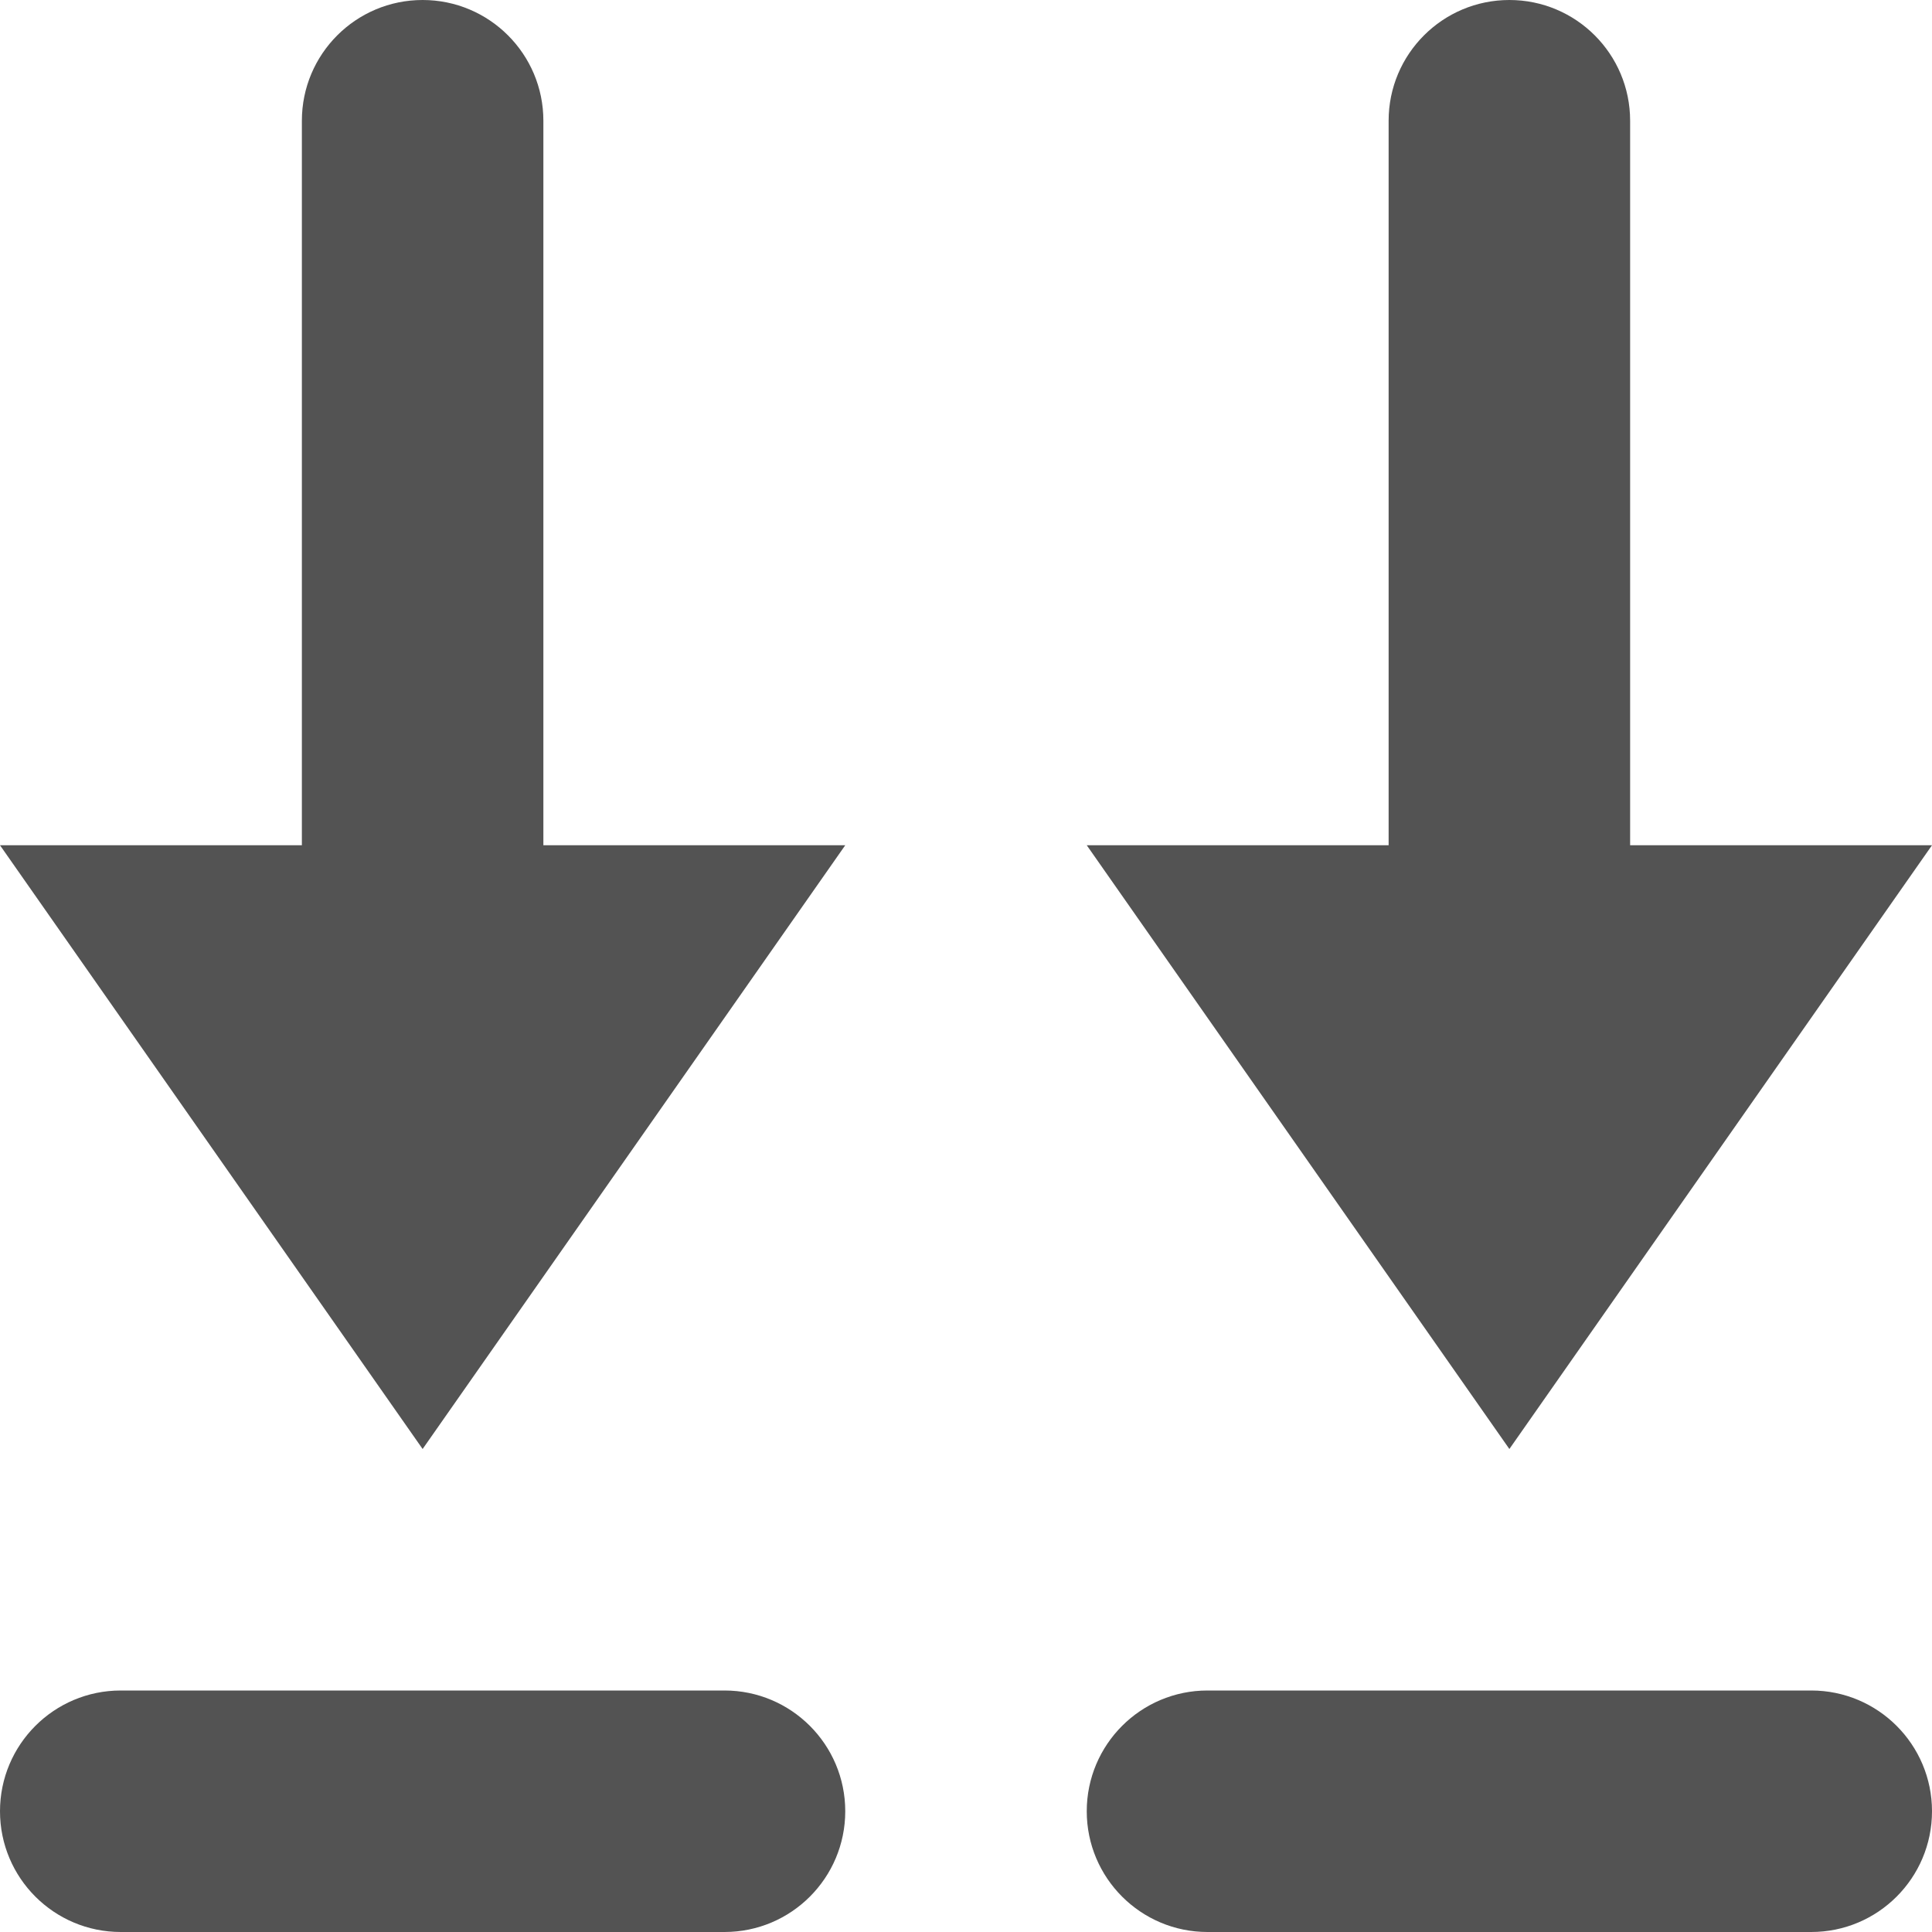
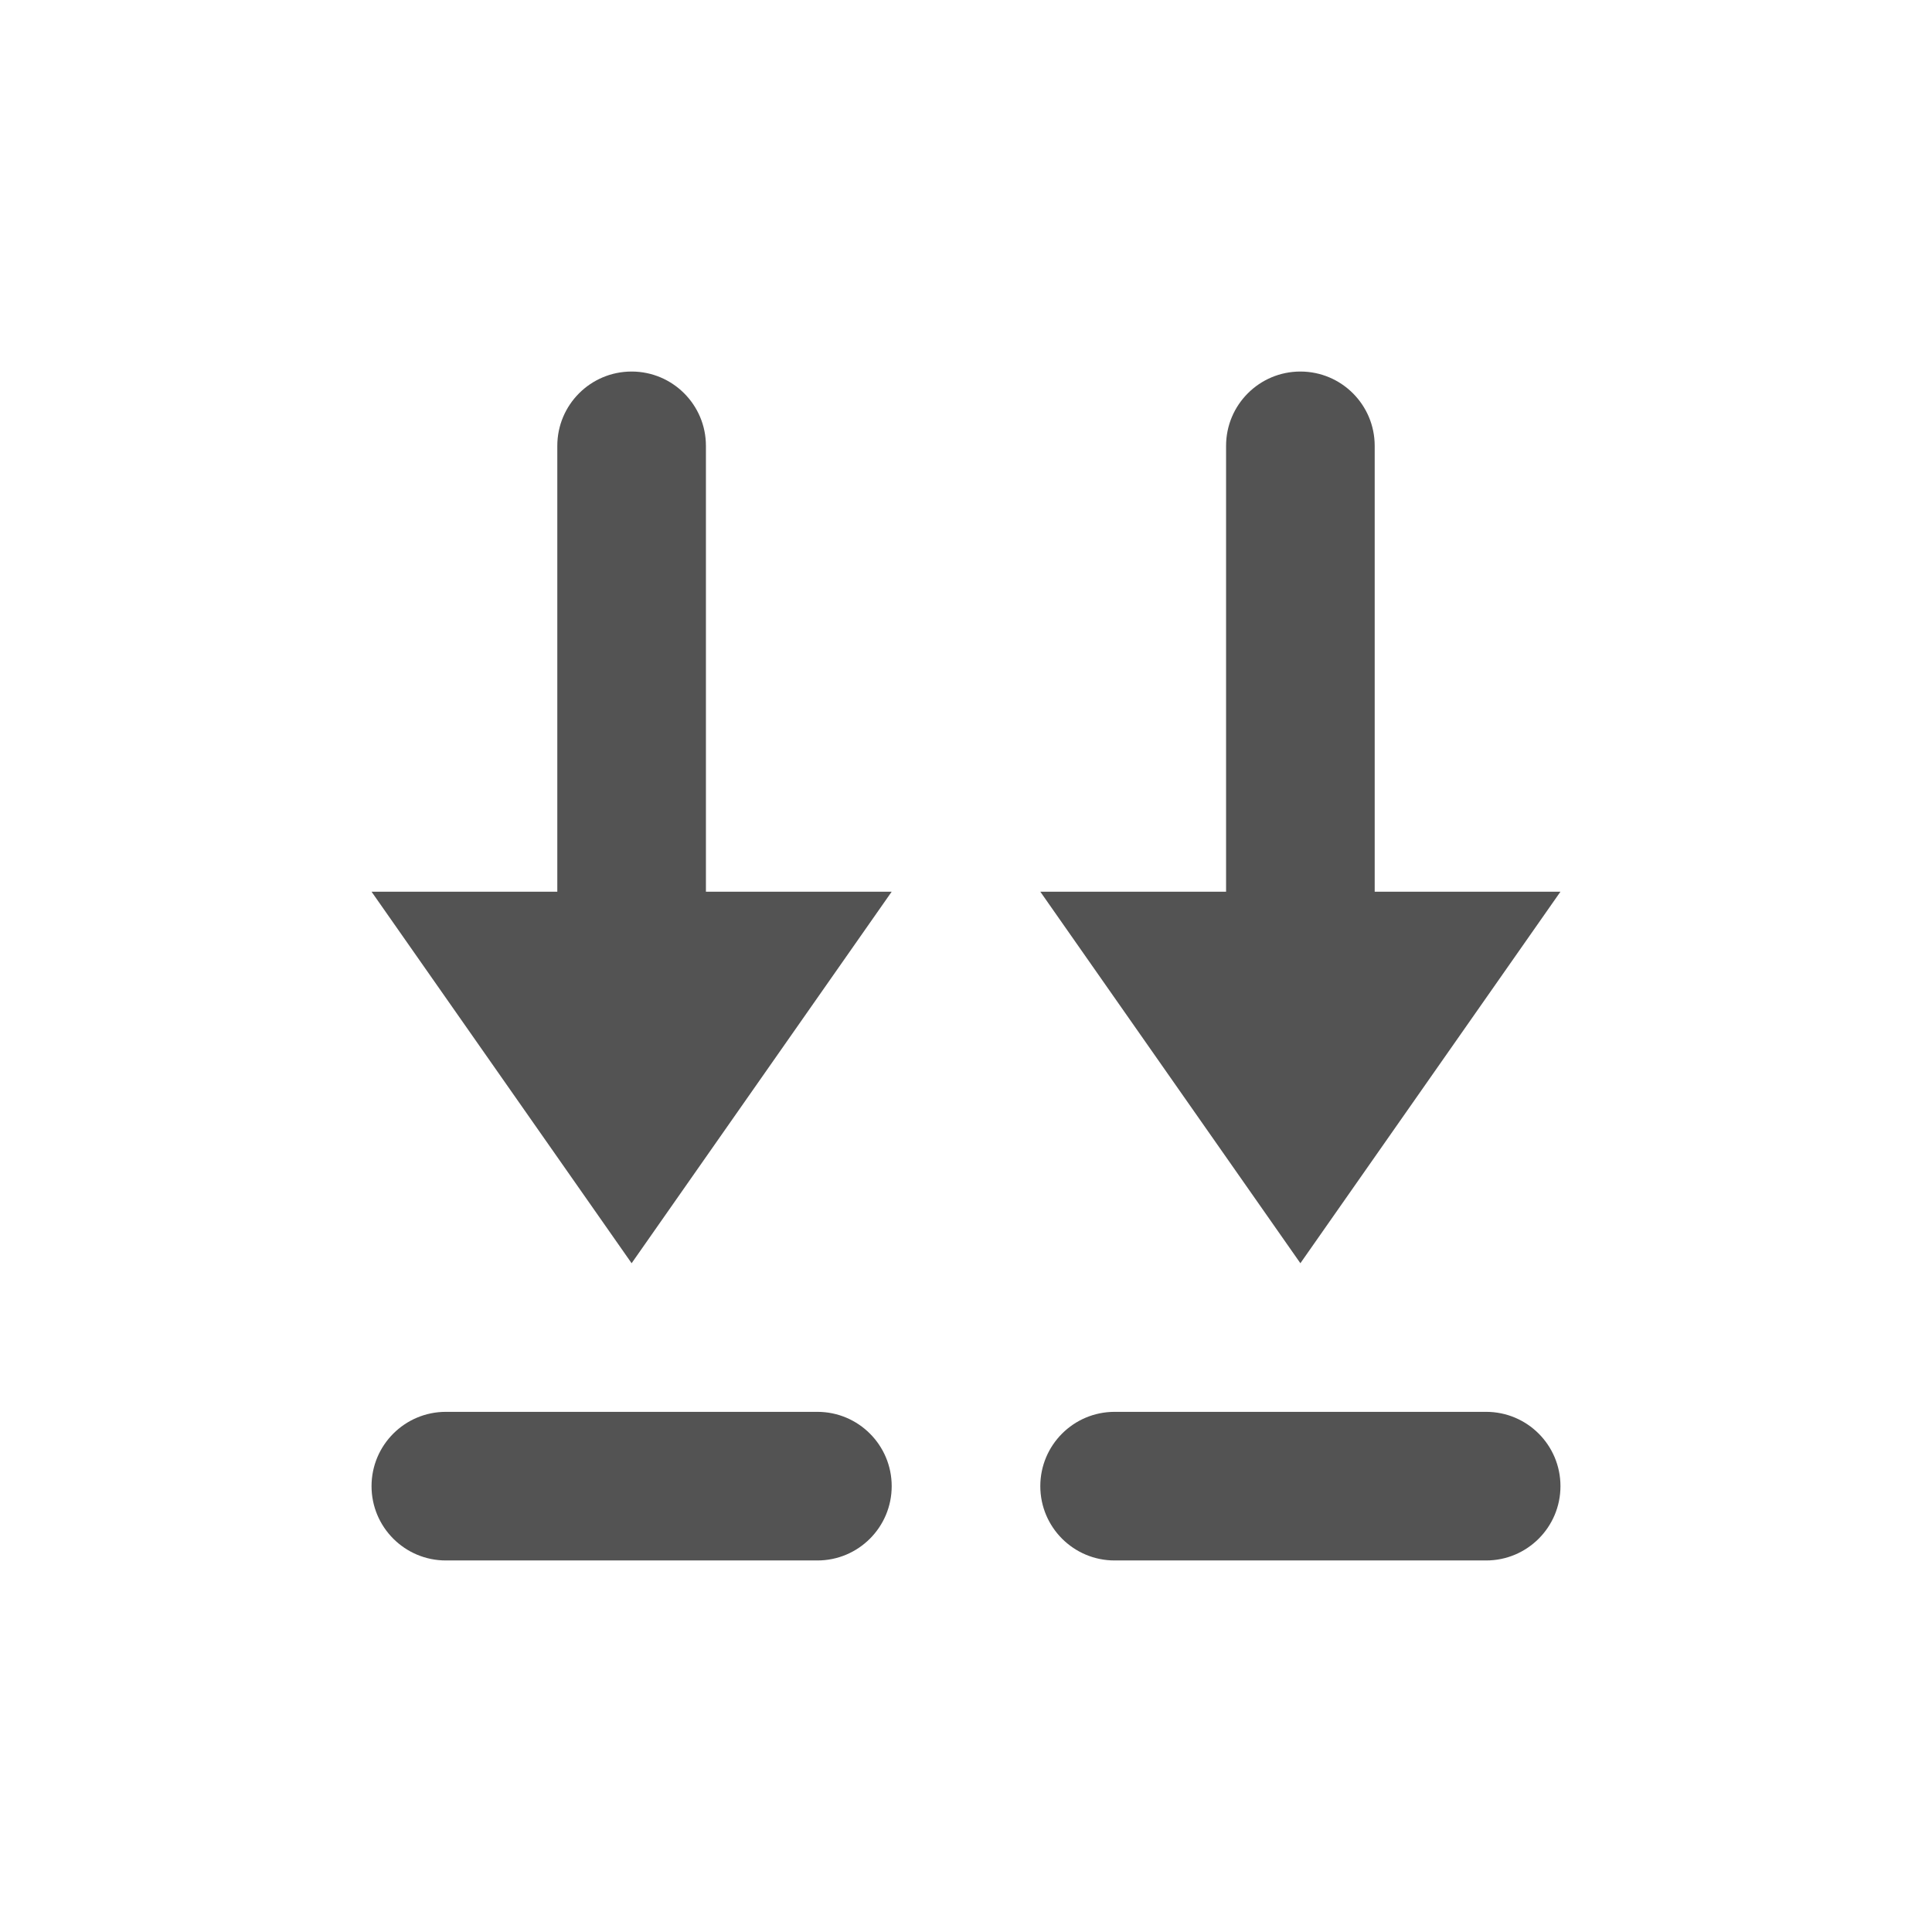
- <svg xmlns="http://www.w3.org/2000/svg" viewBox="0 0 16 16">
+ <svg xmlns="http://www.w3.org/2000/svg" id="FlattenAll" viewBox="0 0 26 26">
  <defs>
    <clipPath id="clip-path">
      <rect id="Rectangle_1734" data-name="Rectangle 1734" width="16" height="16" fill="none" />
    </clipPath>
  </defs>
-   <g id="Group_3367" data-name="Group 3367" clip-path="url(#clip-path)">
-     <path id="Path_588" data-name="Path 588" d="M3.5,12,7,7H4.5V1a1,1,0,0,0-2,0V7H0Z" fill="#535353" />
-     <path id="Path_589" data-name="Path 589" d="M0,15H0a1,1,0,0,1,1-1H6a1,1,0,0,1,0,2H1a1,1,0,0,1-1-1" fill="#535353" />
-     <path id="Path_590" data-name="Path 590" d="M12.5,12,16,7H13.5V1a1,1,0,0,0-2,0V7H9Z" fill="#535353" />
-     <path id="Path_591" data-name="Path 591" d="M9,15H9a1,1,0,0,1,1-1h5a1,1,0,0,1,0,2H10a1,1,0,0,1-1-1" fill="#535353" />
+   <g id="Group_3370" data-name="Group 3370" transform="translate(5 5)">
+     <g id="Group_3367" data-name="Group 3367" clip-path="url(#clip-path)">
+       <path id="Path_588" data-name="Path 588" d="M3.5,12,7,7H4.5V1a1,1,0,0,0-2,0V7H0Z" fill="#535353" />
+       <path id="Path_589" data-name="Path 589" d="M0,15H0a1,1,0,0,1,1-1H6a1,1,0,0,1,0,2H1a1,1,0,0,1-1-1" fill="#535353" />
+       <path id="Path_590" data-name="Path 590" d="M12.5,12,16,7H13.5V1a1,1,0,0,0-2,0V7H9Z" fill="#535353" />
+       <path id="Path_591" data-name="Path 591" d="M9,15H9a1,1,0,0,1,1-1h5a1,1,0,0,1,0,2H10a1,1,0,0,1-1-1" fill="#535353" />
+     </g>
  </g>
</svg>
